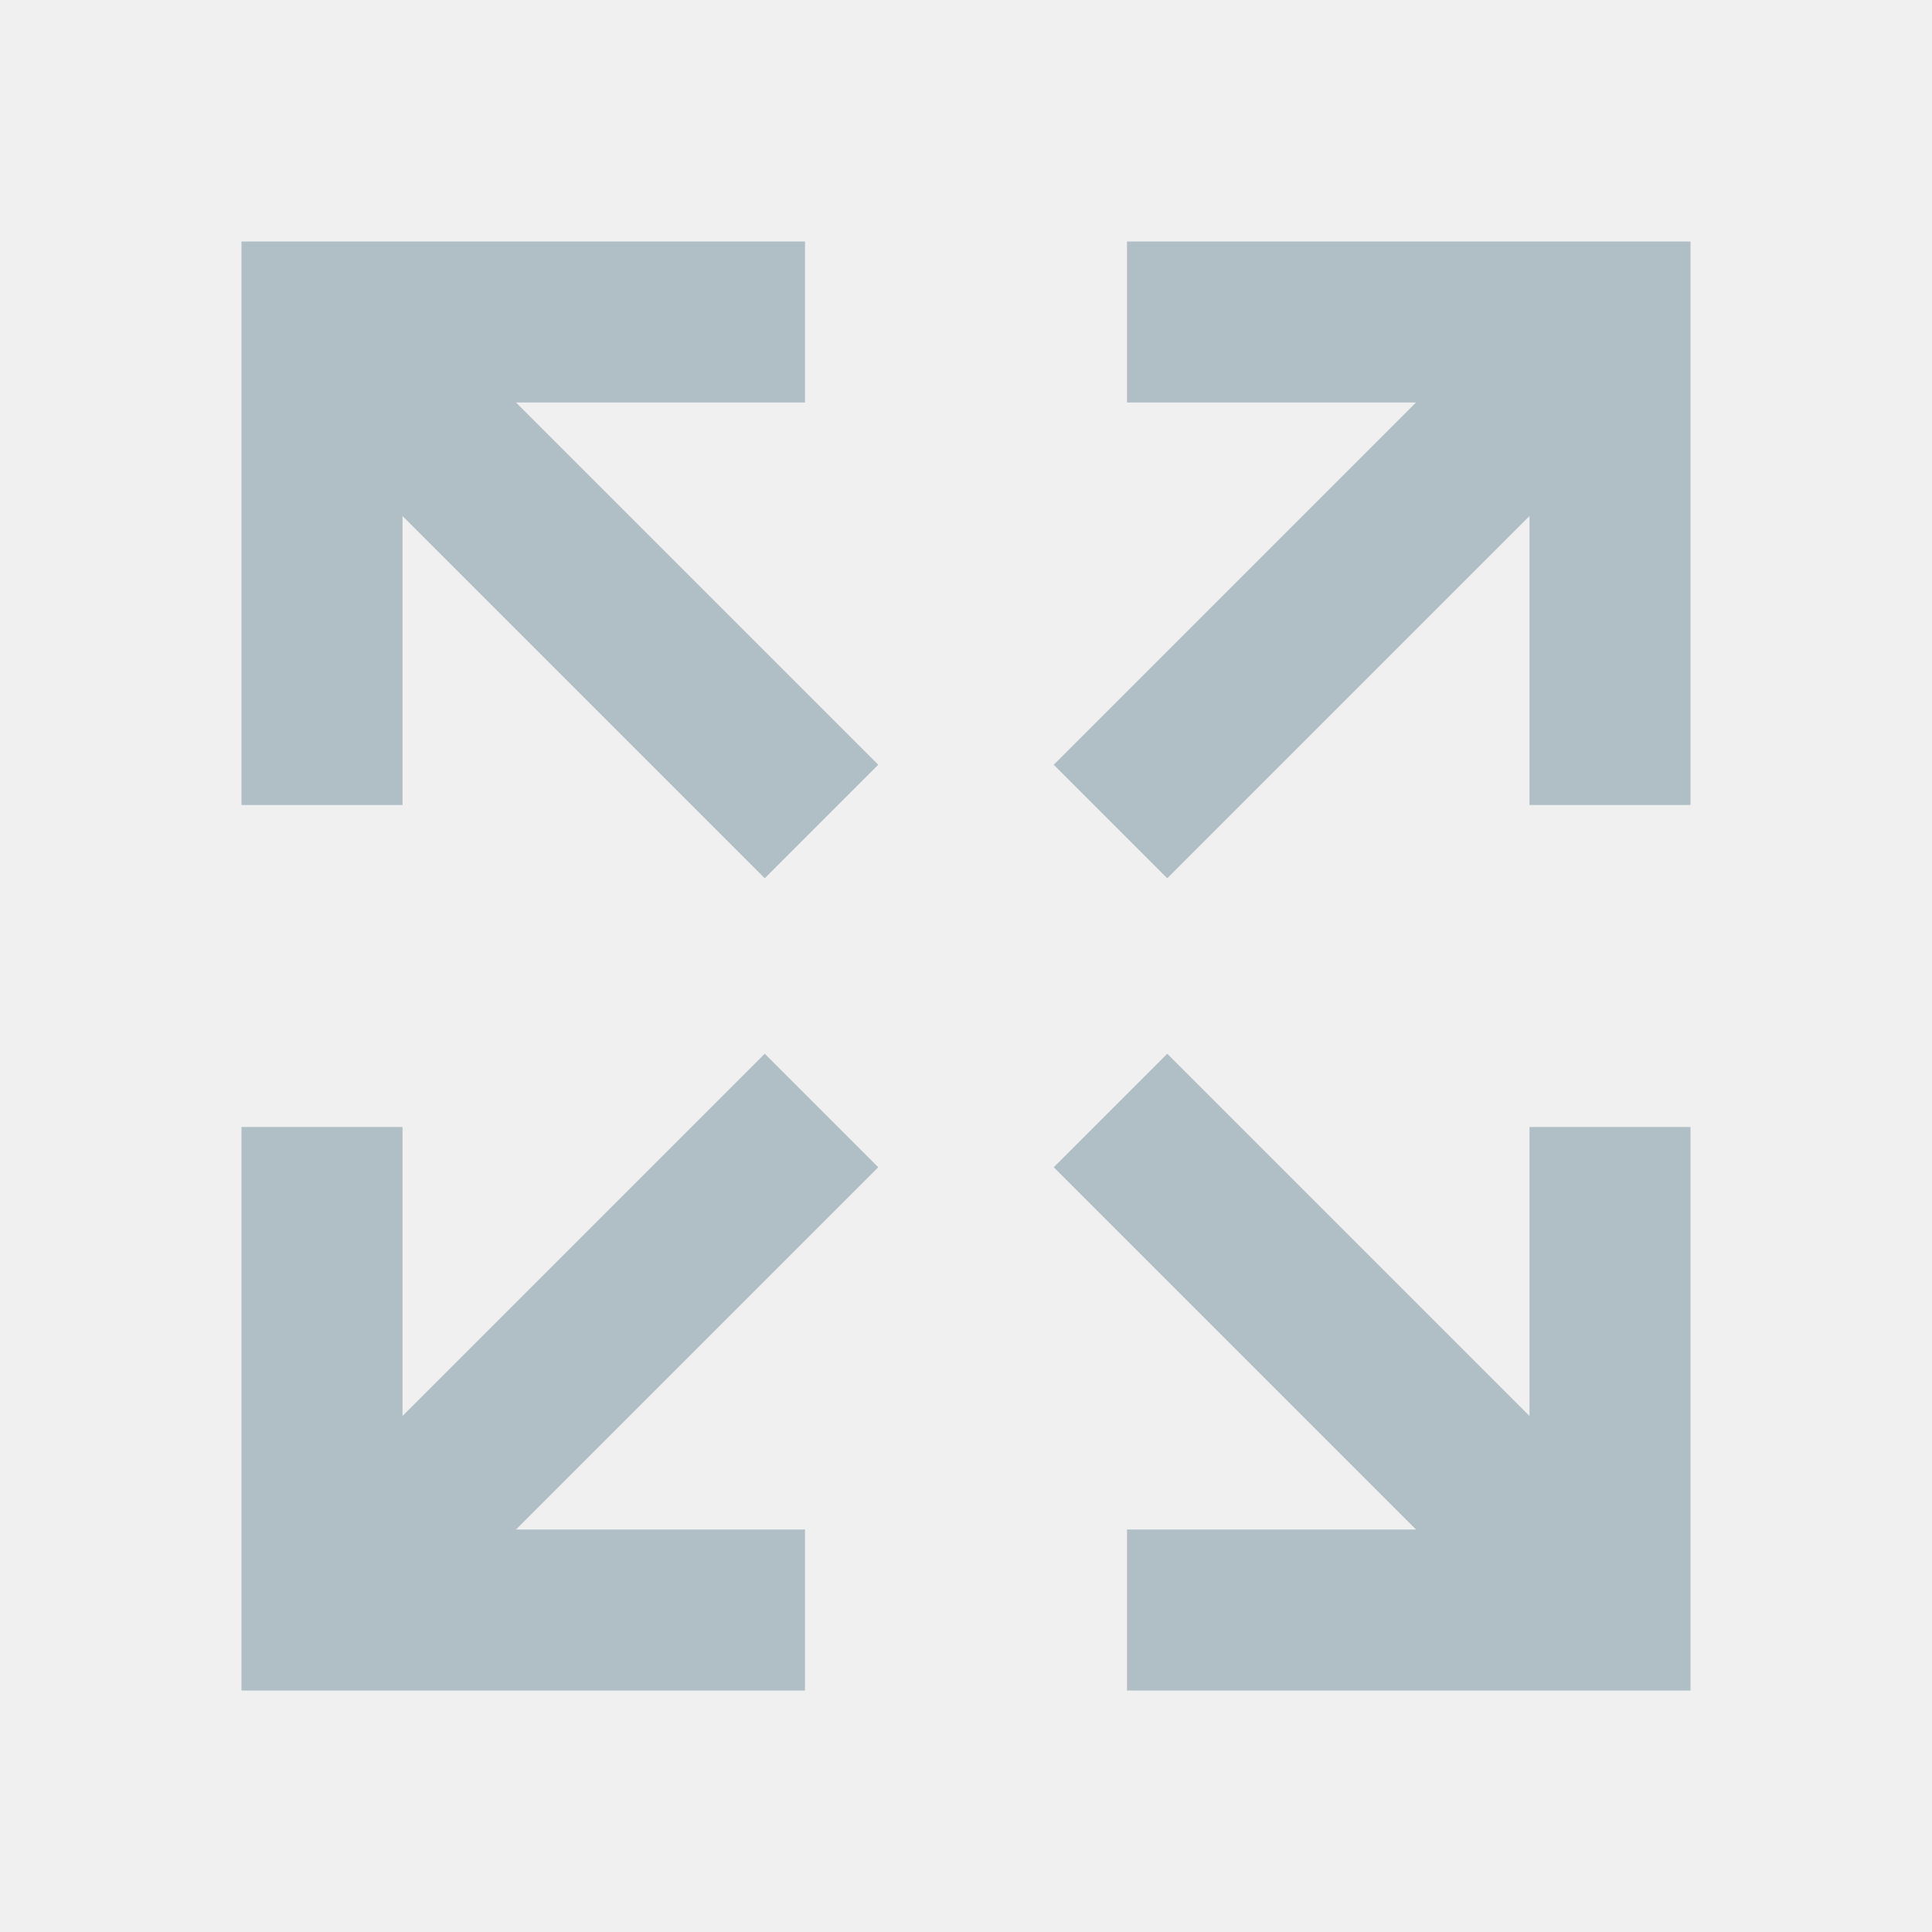
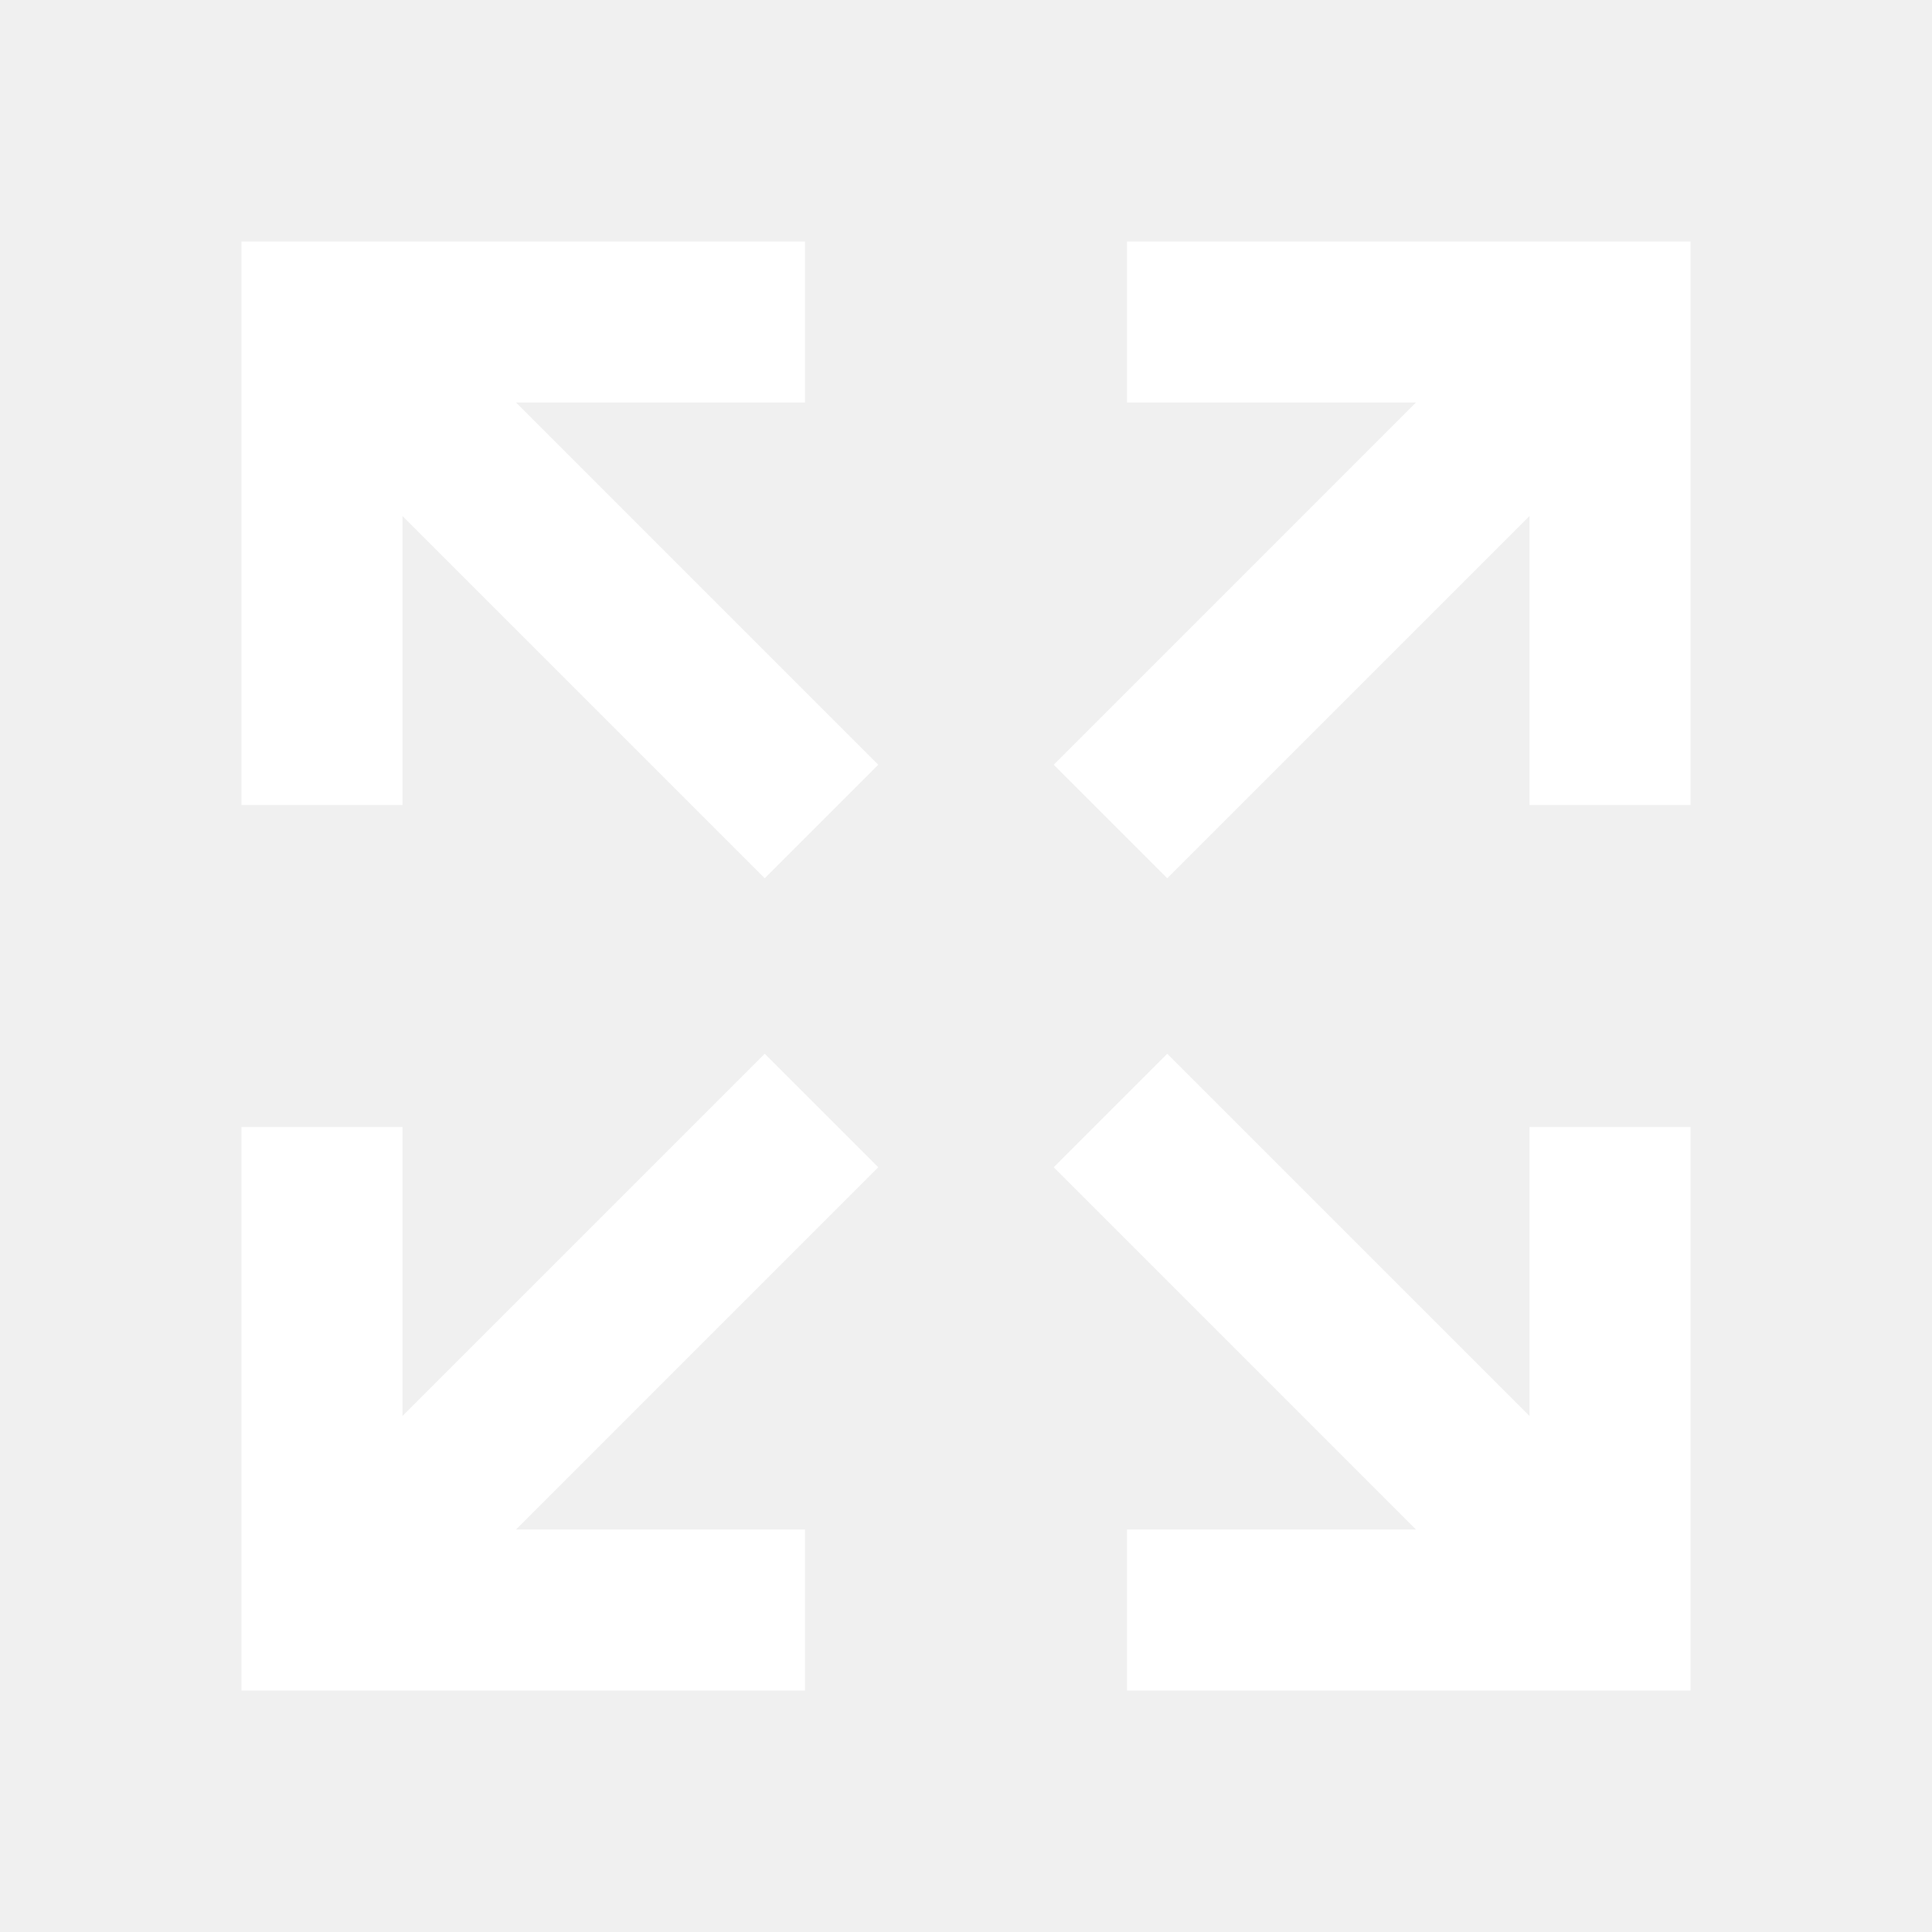
<svg xmlns="http://www.w3.org/2000/svg" version="1.1" width="16px" height="16px" viewBox="0 0 24 24">
-   <path fill="#b0bec5" d="M9.5,13.09L10.91,14.5L6.41,19H10V21H3V14H5V17.59L9.5,13.09M10.91,9.5L9.5,10.91L5,6.41V10H3V3H10V5H6.41L10.91,9.5M14.5,13.09L19,17.59V14H21V21H14V19H17.59L13.09,14.5L14.5,13.09M13.09,9.5L17.59,5H14V3H21V10H19V6.41L14.5,10.91L13.09,9.5Z" />
+   <path fill="#FFFFFF" d="M9.5,13.09L10.91,14.5L6.41,19H10V21H3V14H5V17.59L9.5,13.09M10.91,9.5L9.5,10.91L5,6.41V10H3V3H10V5H6.41L10.91,9.5M14.5,13.09L19,17.59V14H21V21H14V19H17.59L13.09,14.5L14.5,13.09M13.09,9.5L17.59,5H14V3H21V10H19V6.41L14.5,10.91L13.09,9.5Z" />
</svg>
